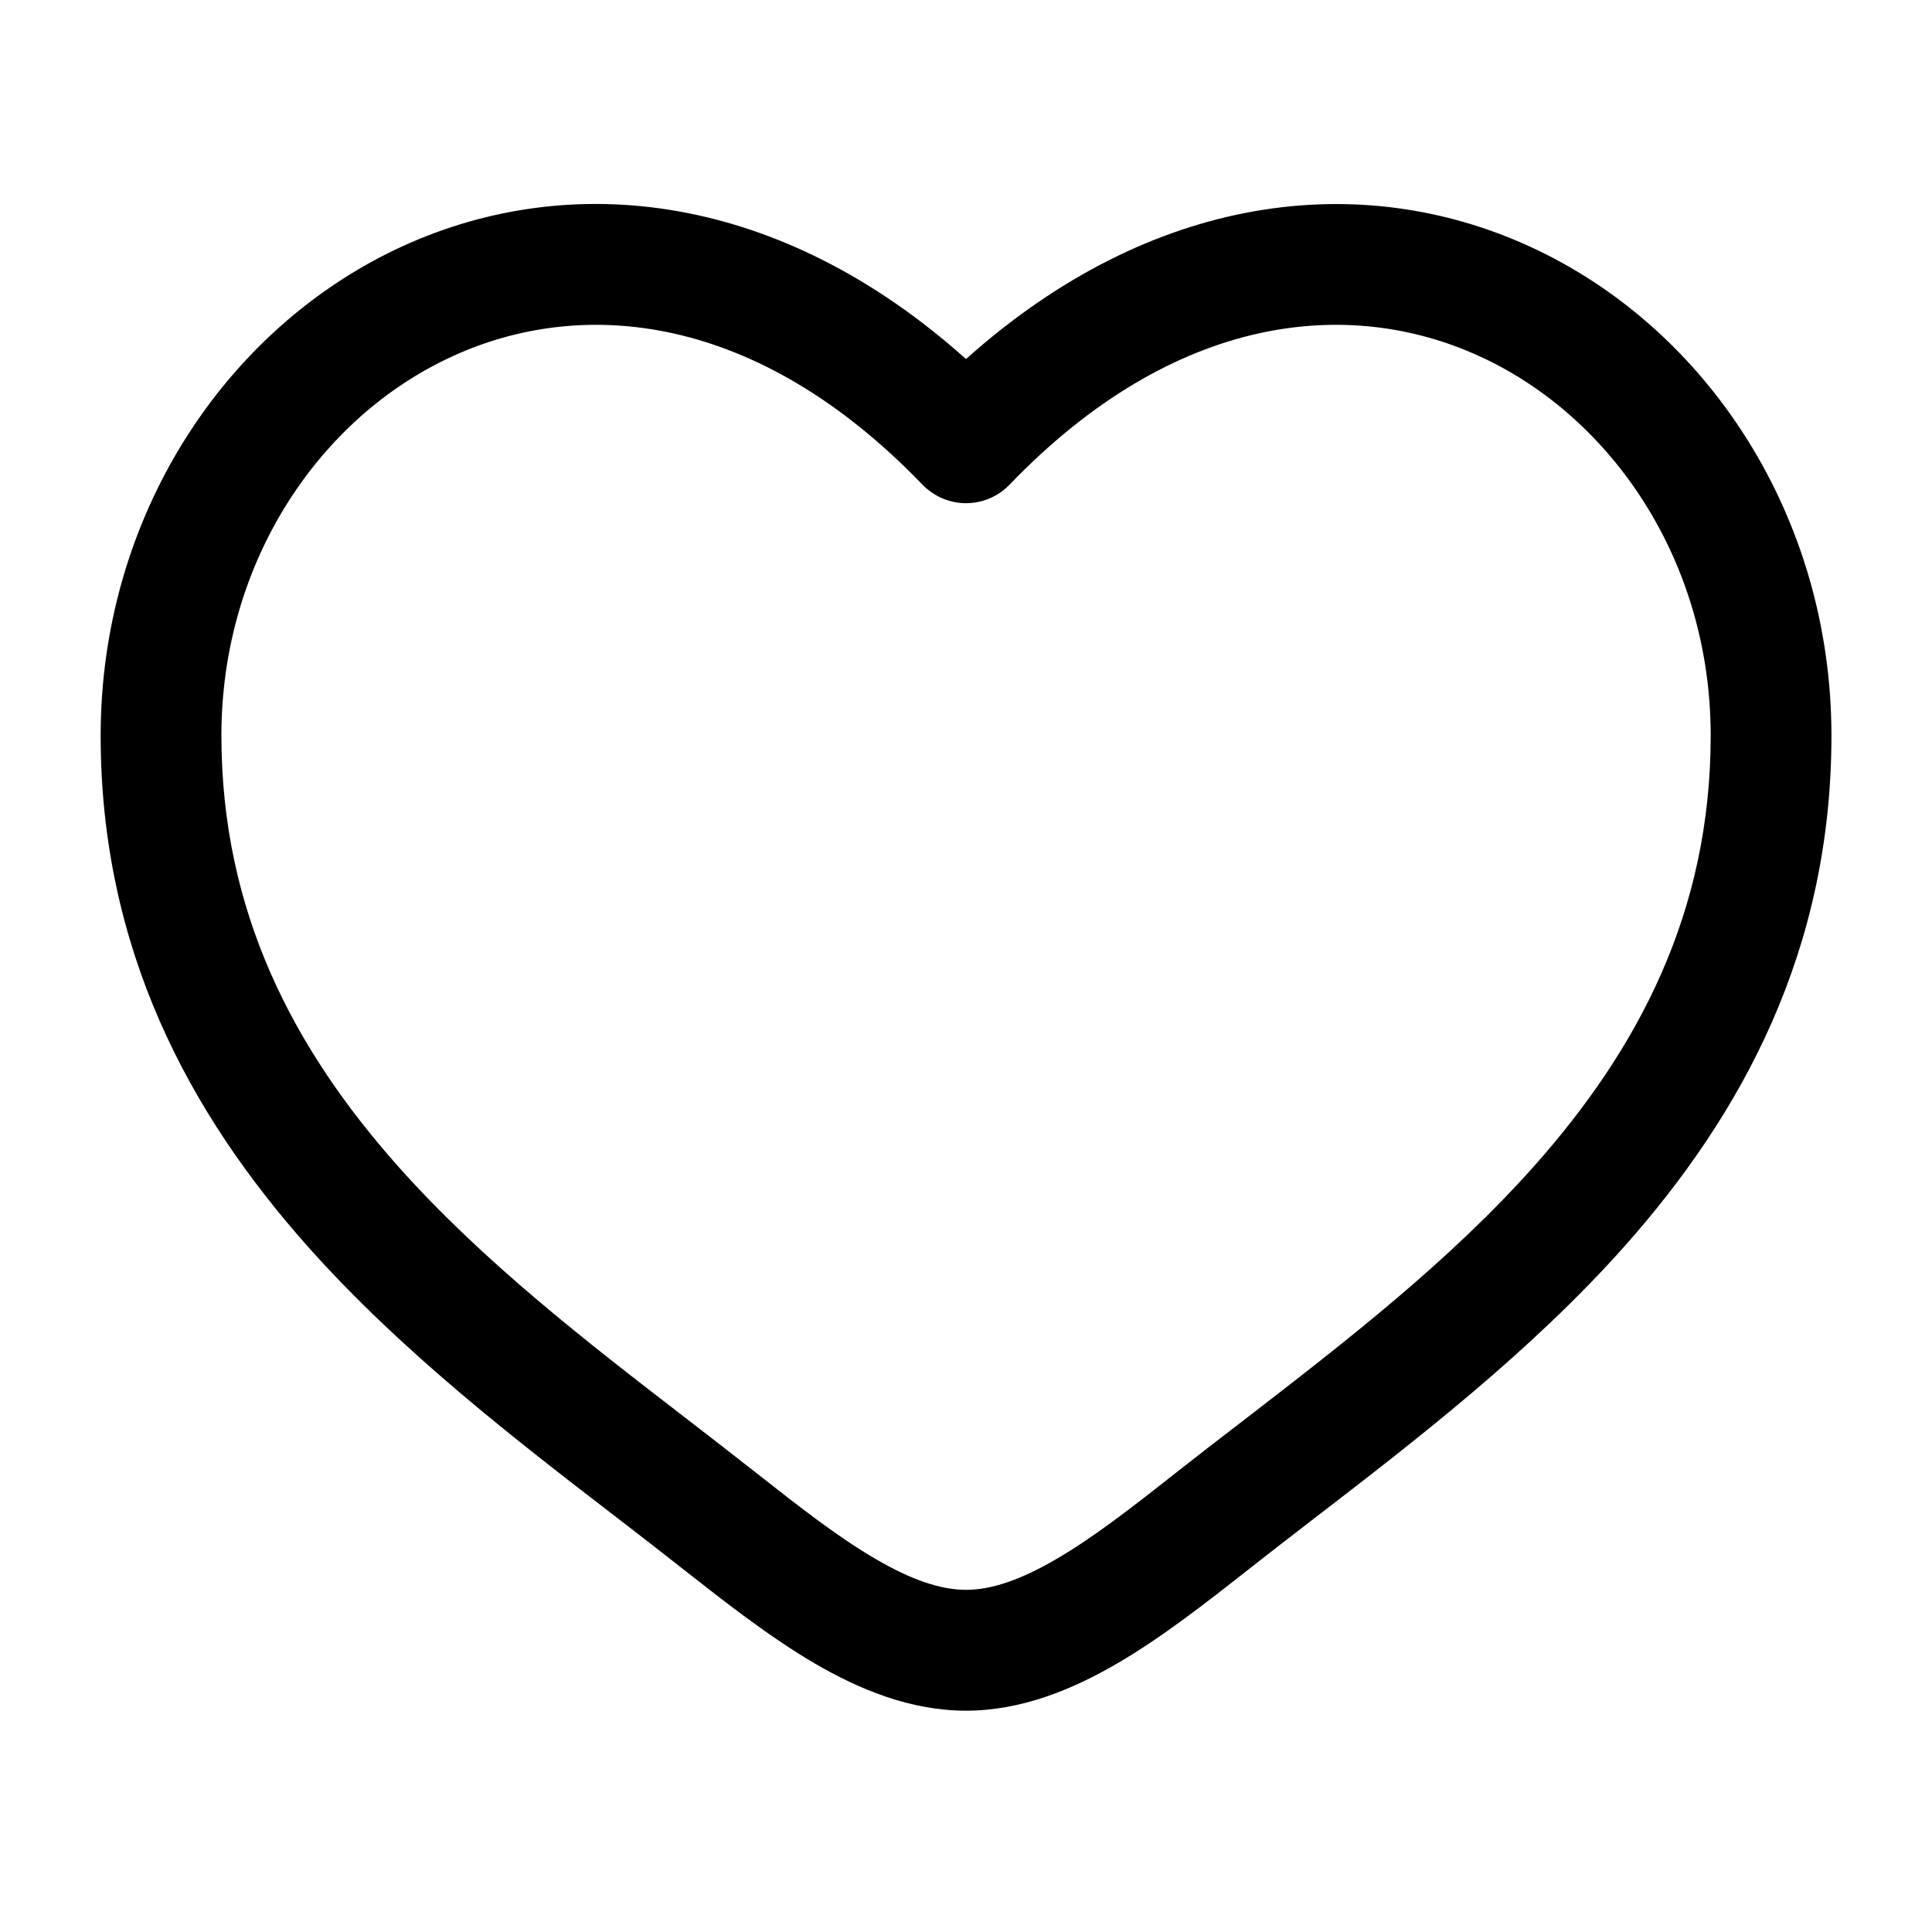
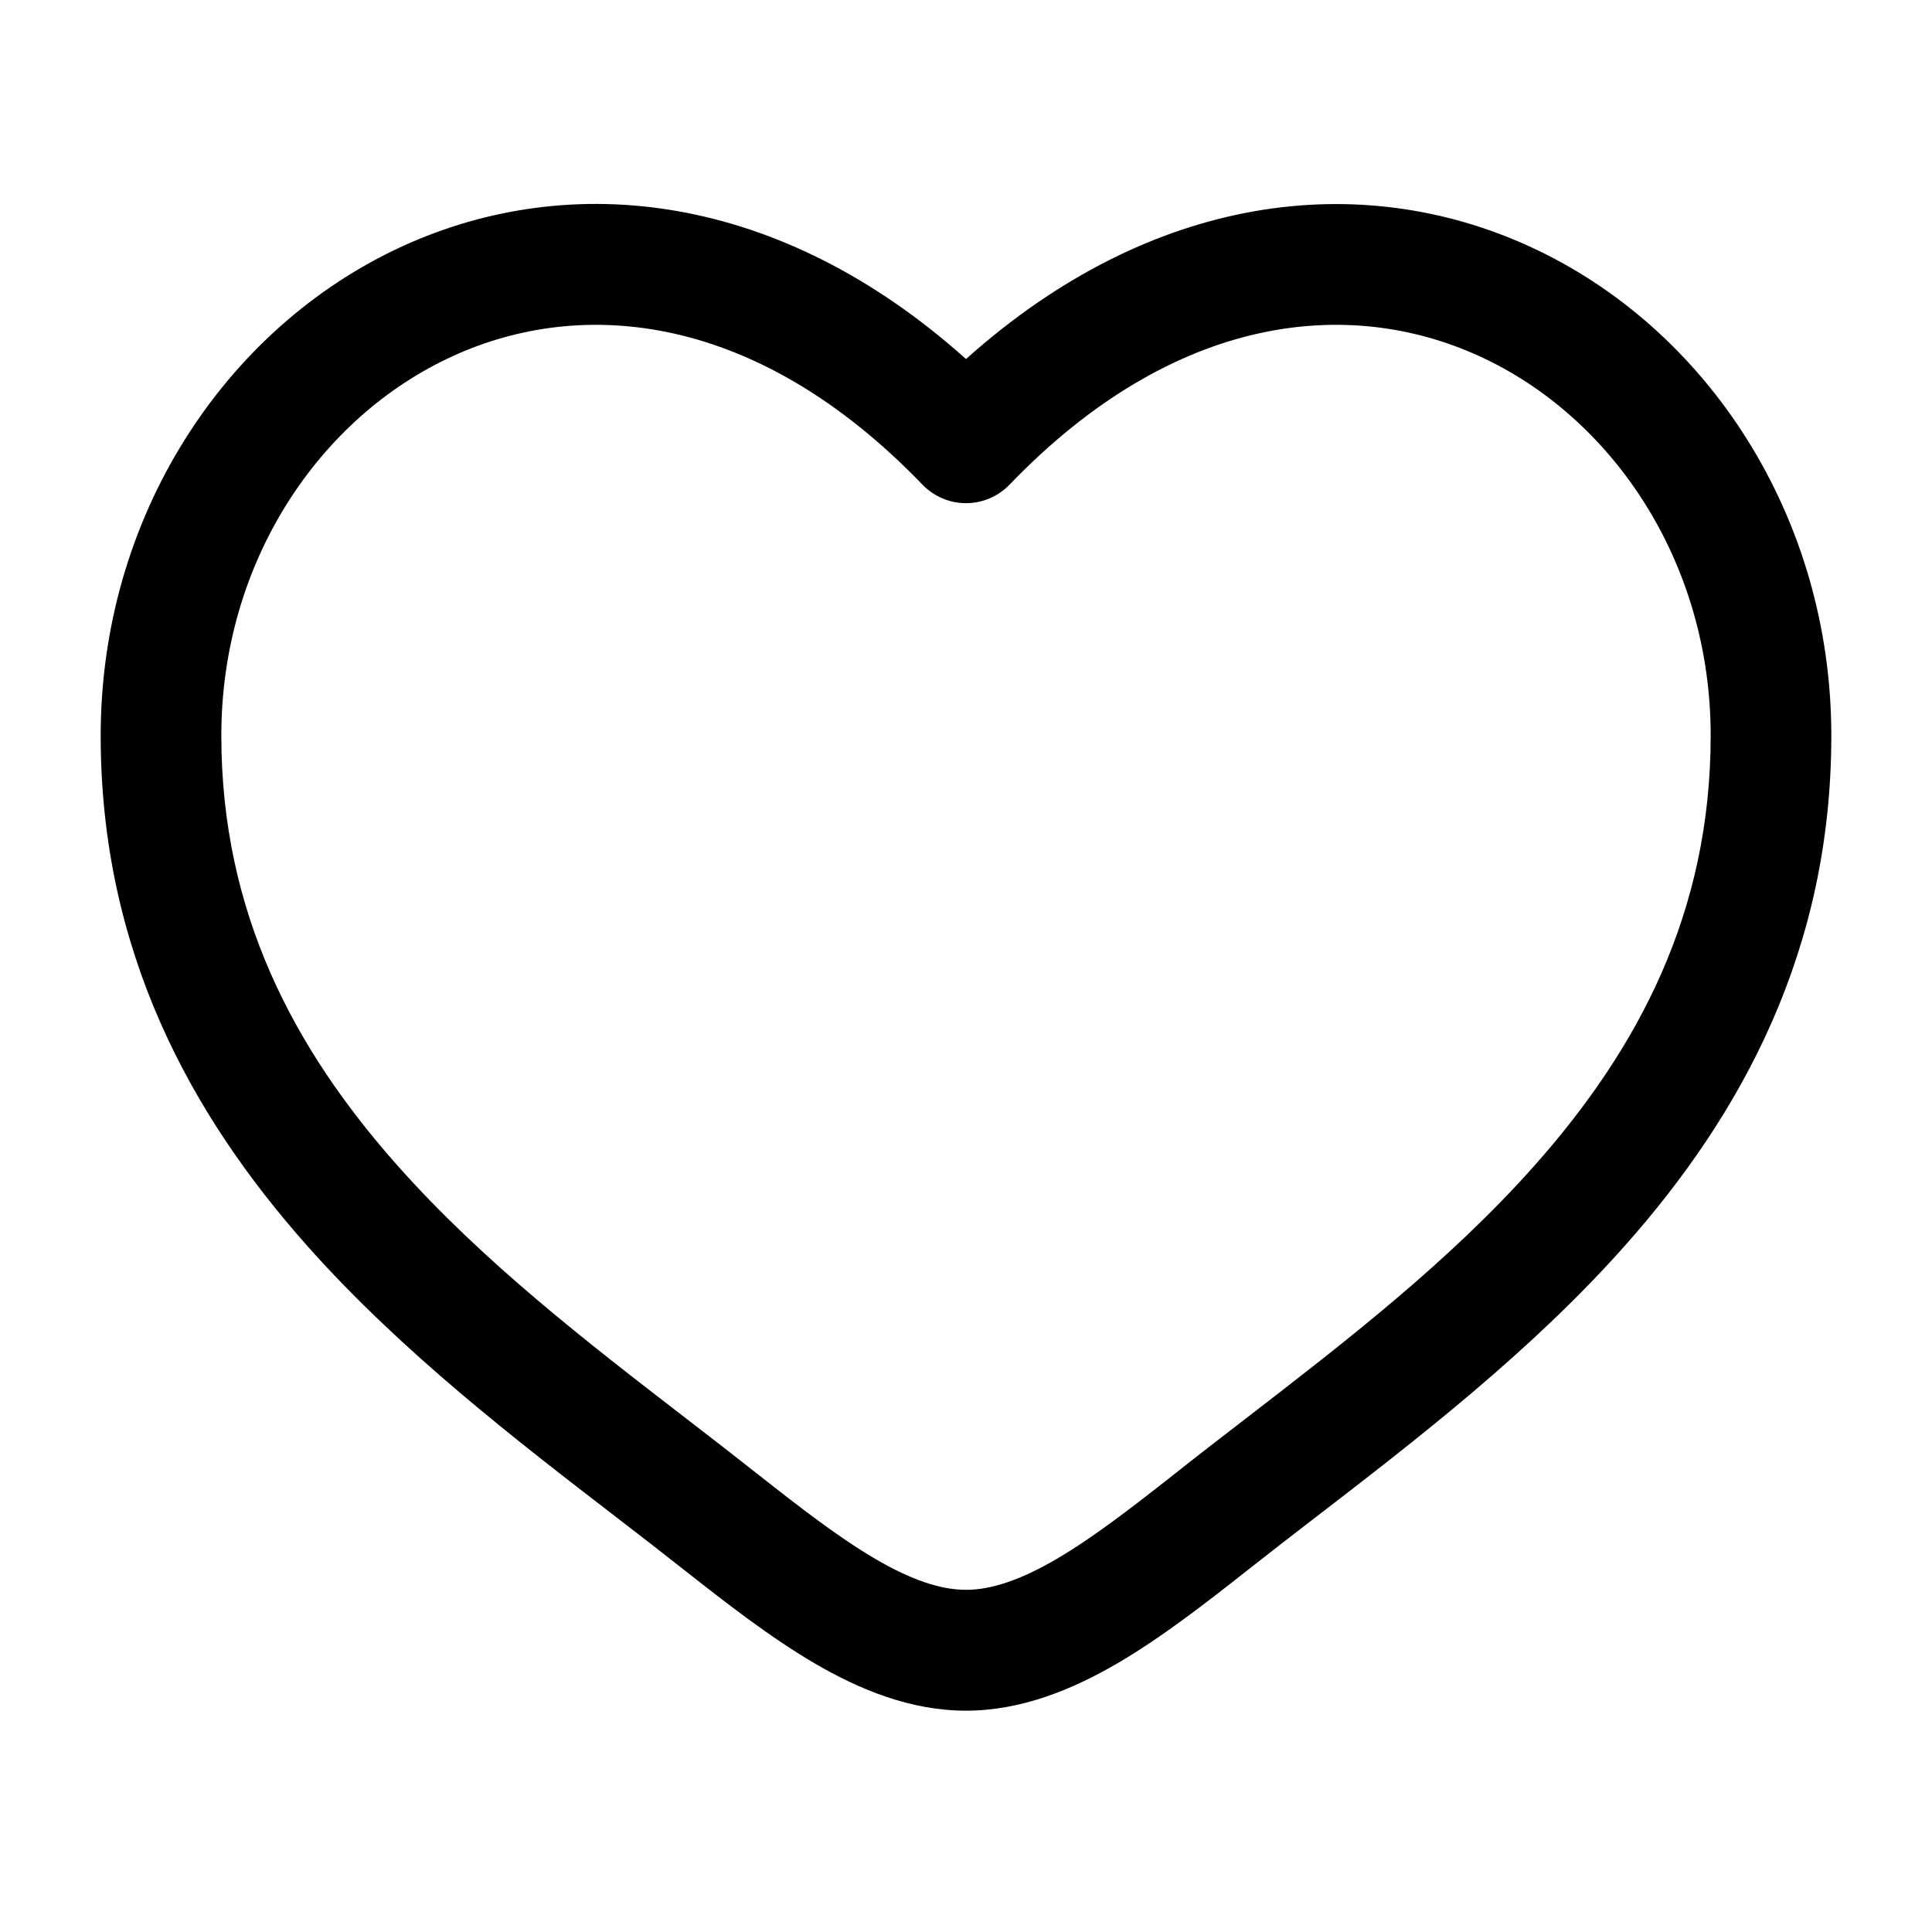
- <svg xmlns="http://www.w3.org/2000/svg" width="20" height="20" viewBox="0 0 20 20" fill="none">
-   <path fill-rule="evenodd" clip-rule="evenodd" d="M4.687 3.687C3.304 4.318 2.292 5.822 2.292 7.614C2.292 9.445 3.042 10.857 4.115 12.067C5.001 13.063 6.073 13.89 7.118 14.695C7.367 14.887 7.613 15.078 7.855 15.268C8.294 15.614 8.684 15.917 9.062 16.137C9.439 16.358 9.742 16.458 10 16.458C10.259 16.458 10.562 16.358 10.939 16.137C11.316 15.917 11.707 15.614 12.145 15.268C12.388 15.077 12.634 14.886 12.883 14.696C13.928 13.889 14.999 13.063 15.885 12.067C16.959 10.857 17.709 9.445 17.709 7.614C17.709 5.822 16.696 4.318 15.314 3.687C13.97 3.072 12.165 3.235 10.45 5.018C10.392 5.078 10.322 5.126 10.245 5.159C10.168 5.192 10.084 5.209 10 5.209C9.916 5.209 9.833 5.192 9.756 5.159C9.679 5.126 9.609 5.078 9.55 5.018C7.835 3.235 6.03 3.072 4.687 3.687ZM10 3.717C8.074 1.992 5.916 1.75 4.167 2.549C2.322 3.395 1.042 5.355 1.042 7.615C1.042 9.836 1.967 11.531 3.181 12.898C4.153 13.992 5.342 14.908 6.393 15.716C6.632 15.899 6.861 16.078 7.081 16.251C7.509 16.587 7.967 16.946 8.431 17.218C8.895 17.489 9.425 17.709 10 17.709C10.575 17.709 11.105 17.488 11.569 17.218C12.034 16.946 12.492 16.587 12.919 16.251C13.139 16.078 13.369 15.899 13.608 15.716C14.658 14.908 15.848 13.991 16.82 12.898C18.034 11.531 18.959 9.836 18.959 7.615C18.959 5.355 17.68 3.395 15.834 2.551C14.085 1.751 11.927 1.992 10 3.717Z" fill="black" />
+ <svg xmlns="http://www.w3.org/2000/svg" width="18" height="18" viewBox="0 0 18 18" fill="none">
+   <path fill-rule="evenodd" clip-rule="evenodd" d="M4.218 3.318C2.974 3.886 2.062 5.239 2.062 6.853C2.062 8.501 2.737 9.771 3.704 10.86C4.501 11.757 5.465 12.501 6.406 13.226C6.63 13.398 6.851 13.57 7.069 13.742C7.464 14.053 7.816 14.325 8.155 14.524C8.495 14.723 8.768 14.812 9 14.812C9.232 14.812 9.505 14.723 9.845 14.524C10.184 14.325 10.536 14.053 10.931 13.742C11.149 13.569 11.37 13.398 11.594 13.226C12.535 12.5 13.499 11.757 14.296 10.86C15.263 9.771 15.938 8.501 15.938 6.853C15.938 5.24 15.026 3.886 13.782 3.318C12.573 2.765 10.948 2.912 9.405 4.516C9.353 4.57 9.29 4.613 9.22 4.643C9.15 4.673 9.076 4.688 9 4.688C8.924 4.688 8.85 4.673 8.78 4.643C8.71 4.613 8.647 4.57 8.595 4.516C7.051 2.912 5.427 2.765 4.218 3.318ZM9 3.345C7.266 1.792 5.324 1.575 3.75 2.294C2.09 3.055 0.938 4.819 0.938 6.854C0.938 8.852 1.77 10.378 2.863 11.608C3.737 12.592 4.808 13.417 5.753 14.144C5.968 14.309 6.175 14.47 6.373 14.626C6.758 14.929 7.17 15.251 7.588 15.496C8.005 15.74 8.482 15.938 9 15.938C9.518 15.938 9.995 15.739 10.412 15.496C10.831 15.251 11.242 14.929 11.627 14.626C11.825 14.47 12.032 14.309 12.247 14.144C13.192 13.417 14.263 12.592 15.137 11.608C16.23 10.378 17.062 8.852 17.062 6.854C17.062 4.819 15.911 3.055 14.25 2.296C12.676 1.576 10.734 1.793 9 3.345Z" fill="black" />
</svg>
